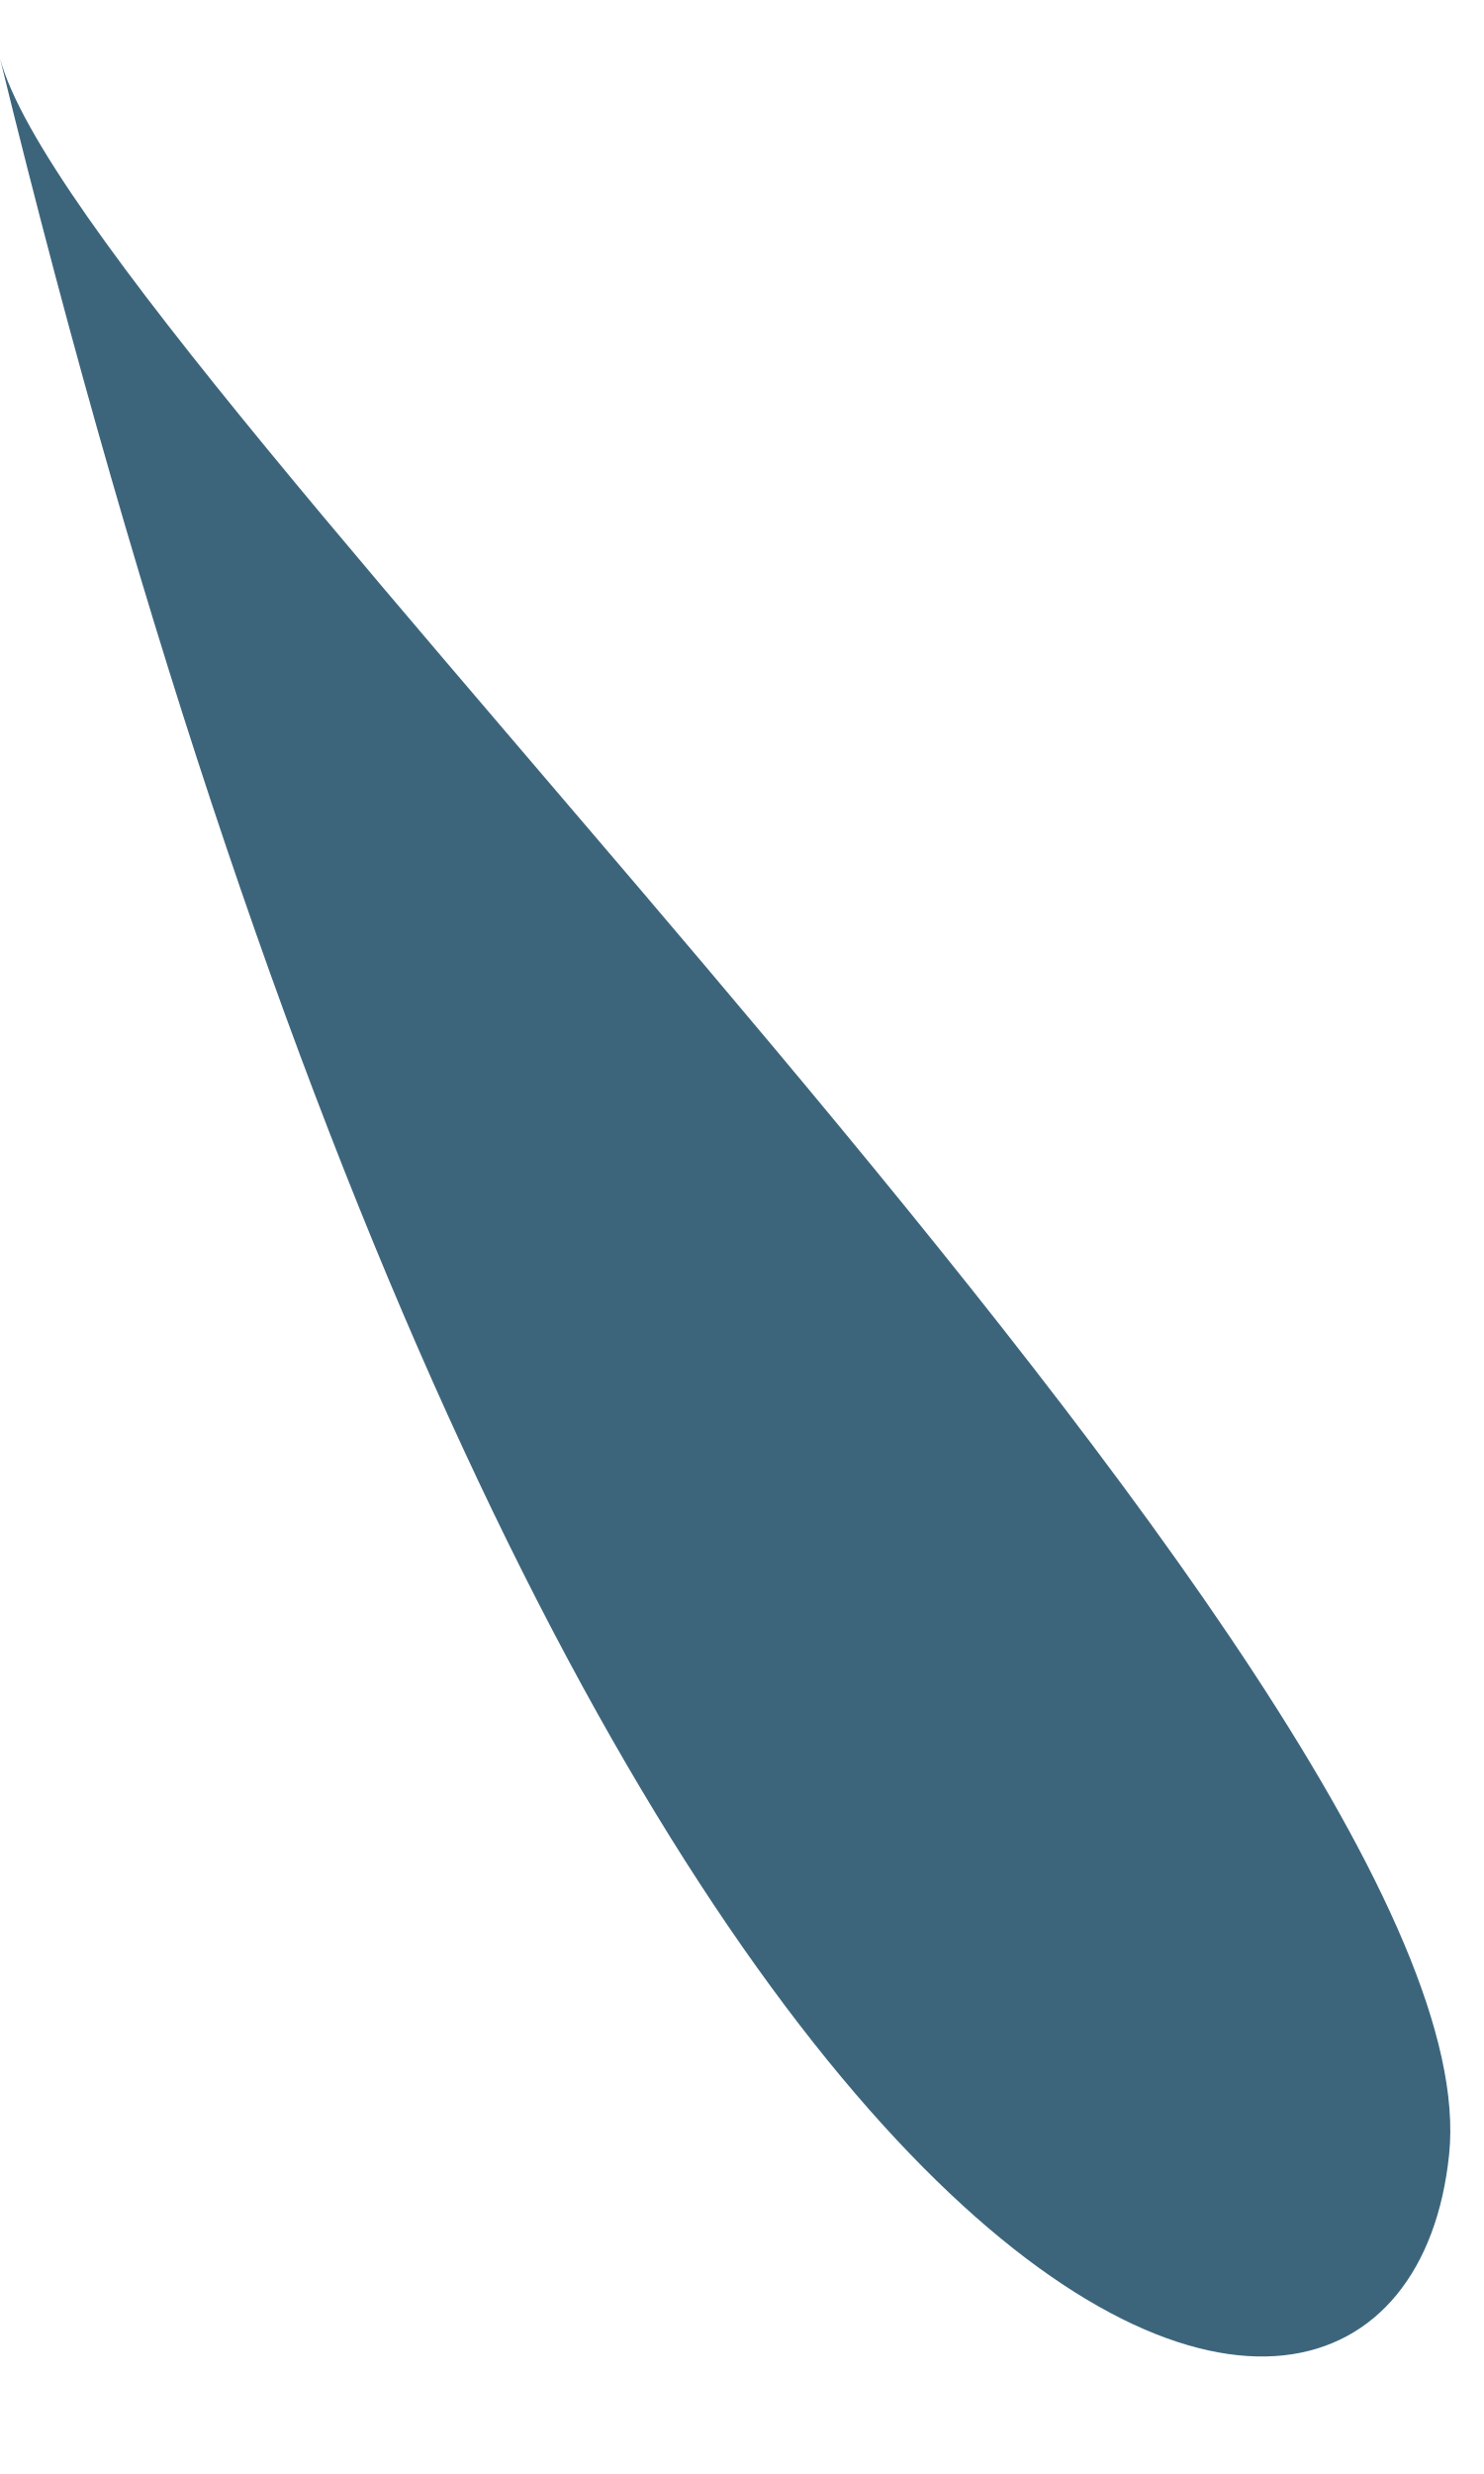
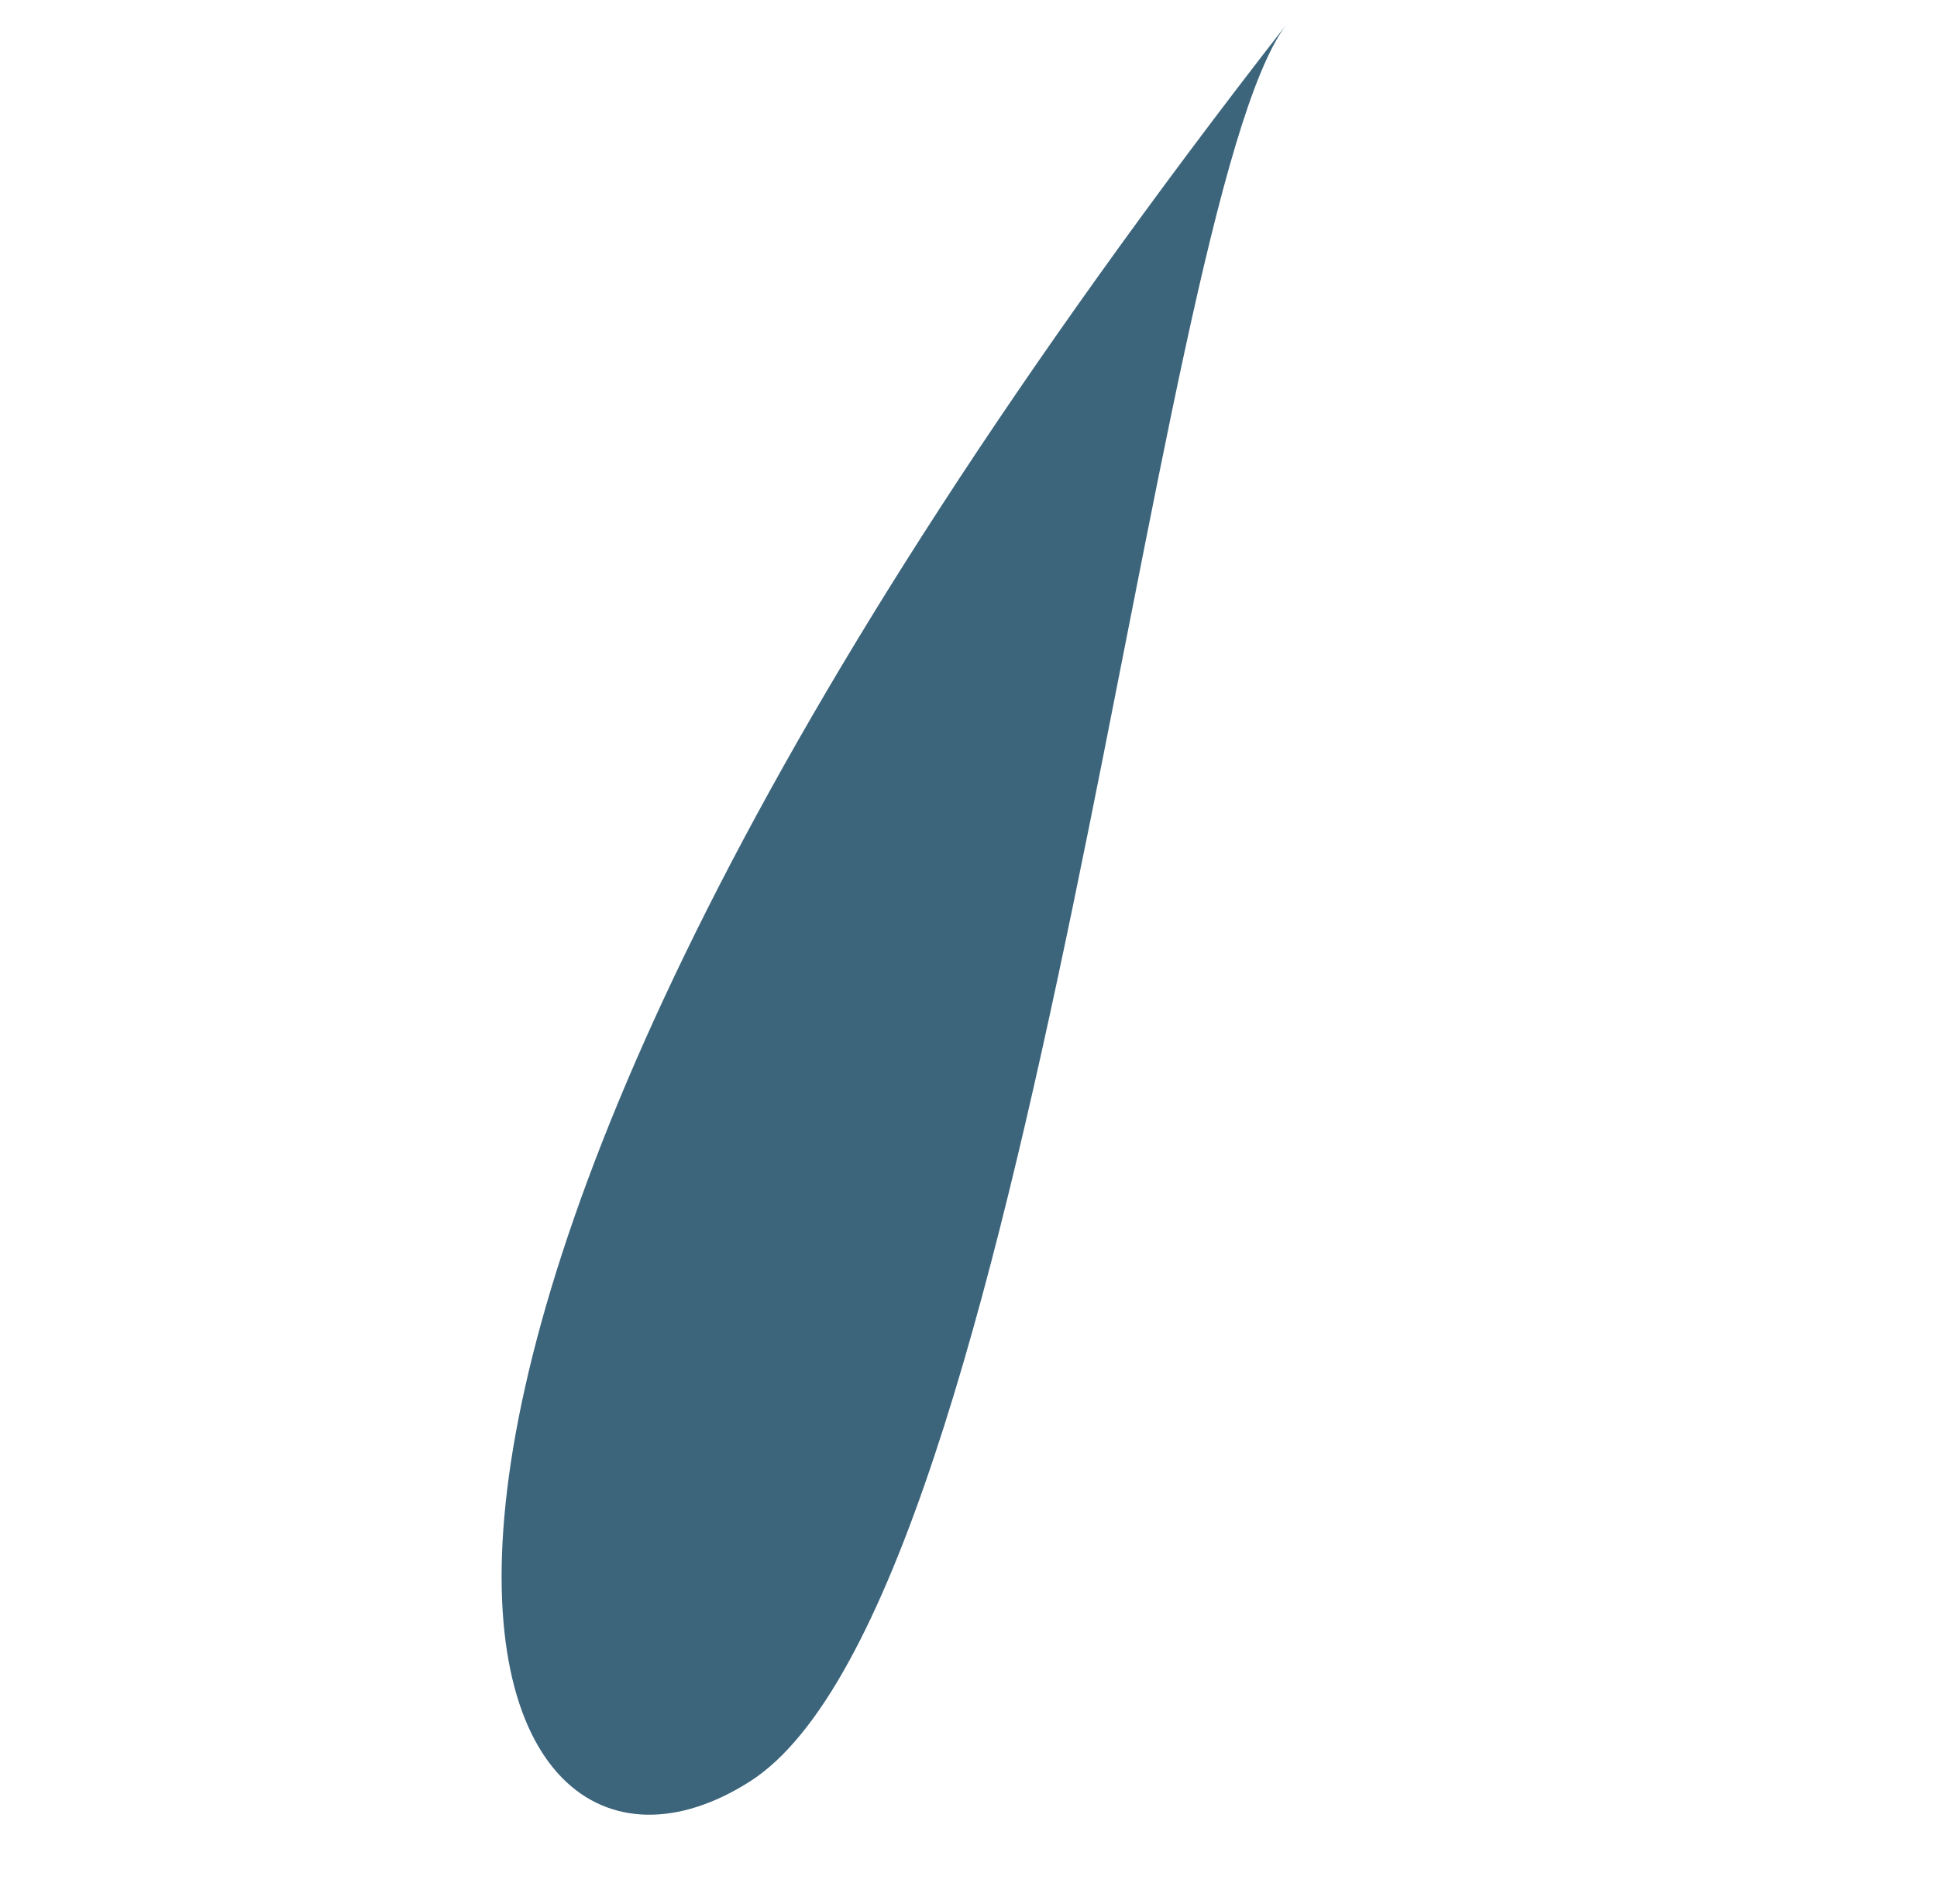
- <svg xmlns="http://www.w3.org/2000/svg" width="12" height="20" viewBox="0 0 12 20" fill="none">
-   <path d="M1.90735e-06 0.472C0.655 2.936 12.106 13.66 11.718 17.416C11.33 21.171 4.668 19.588 1.90735e-06 0.472Z" fill="#3C657C" />
+ <svg xmlns="http://www.w3.org/2000/svg" width="58" height="57" viewBox="0 0 58 57" fill="none">
+   <path d="M38.505 0.753C34.433 6.205 30.952 47.931 22.45 53.337C13.947 58.744 6.228 42.178 38.505 0.753Z" fill="#3C657C" />
</svg>
